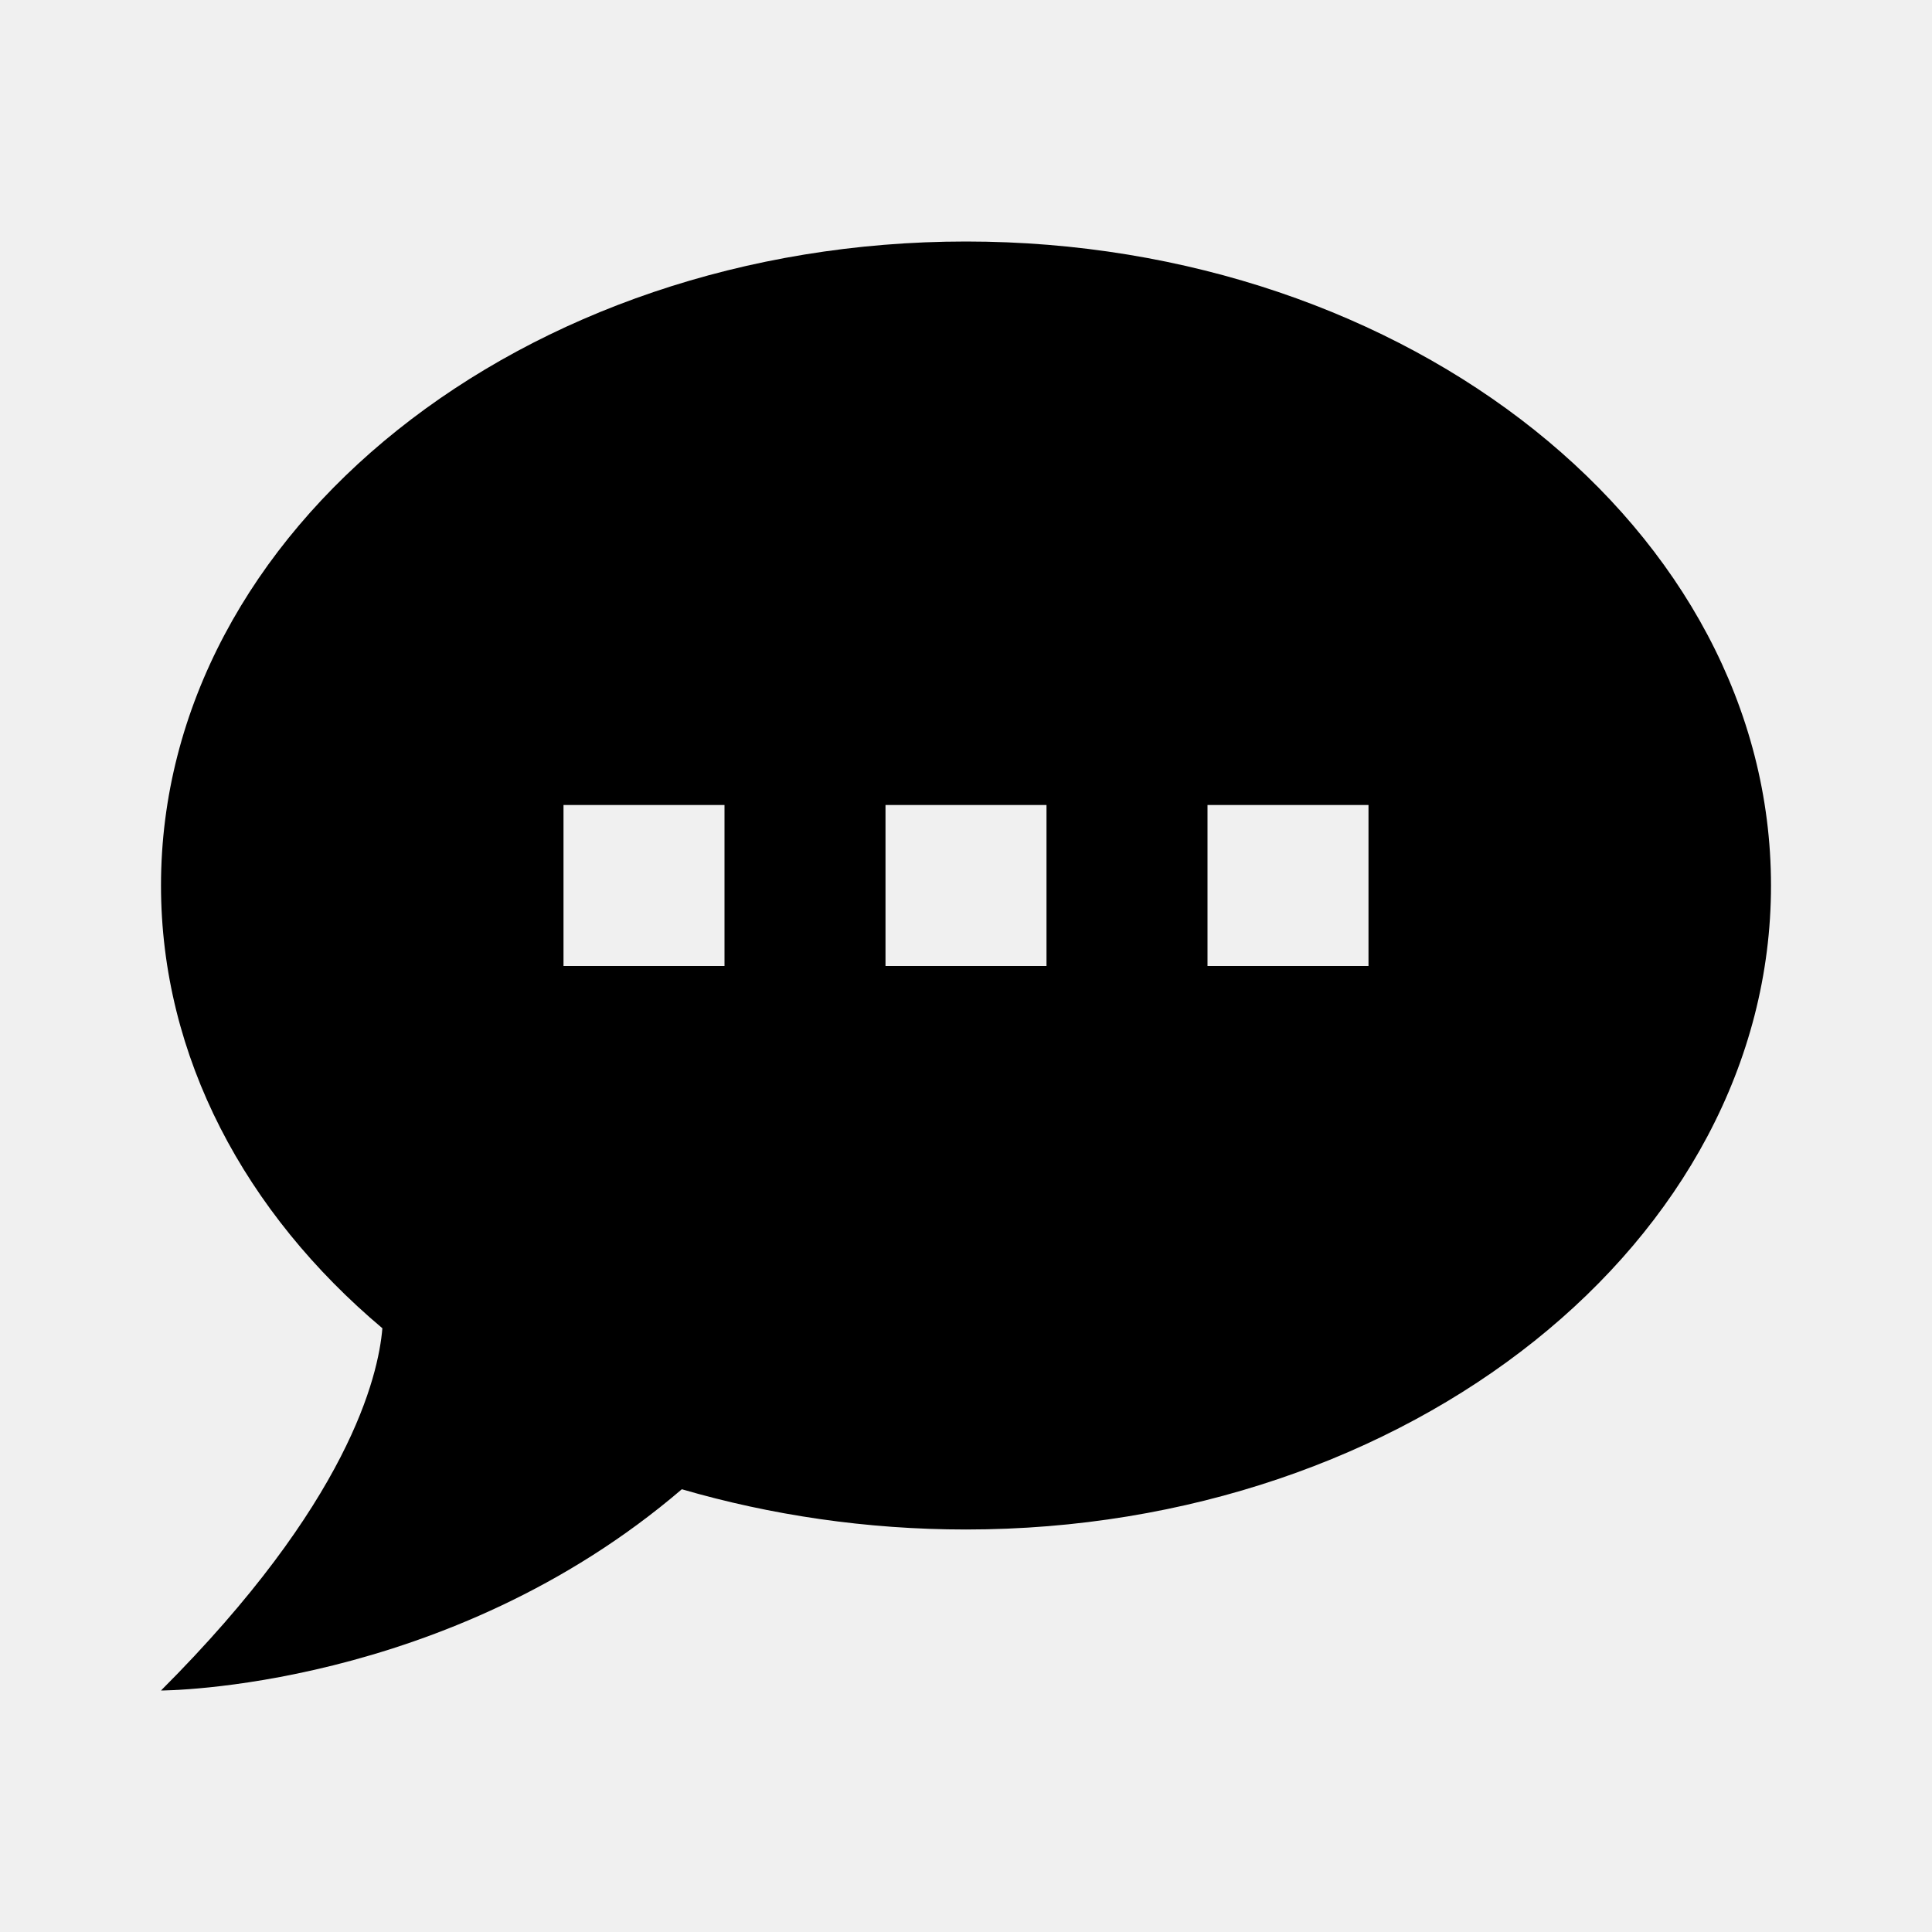
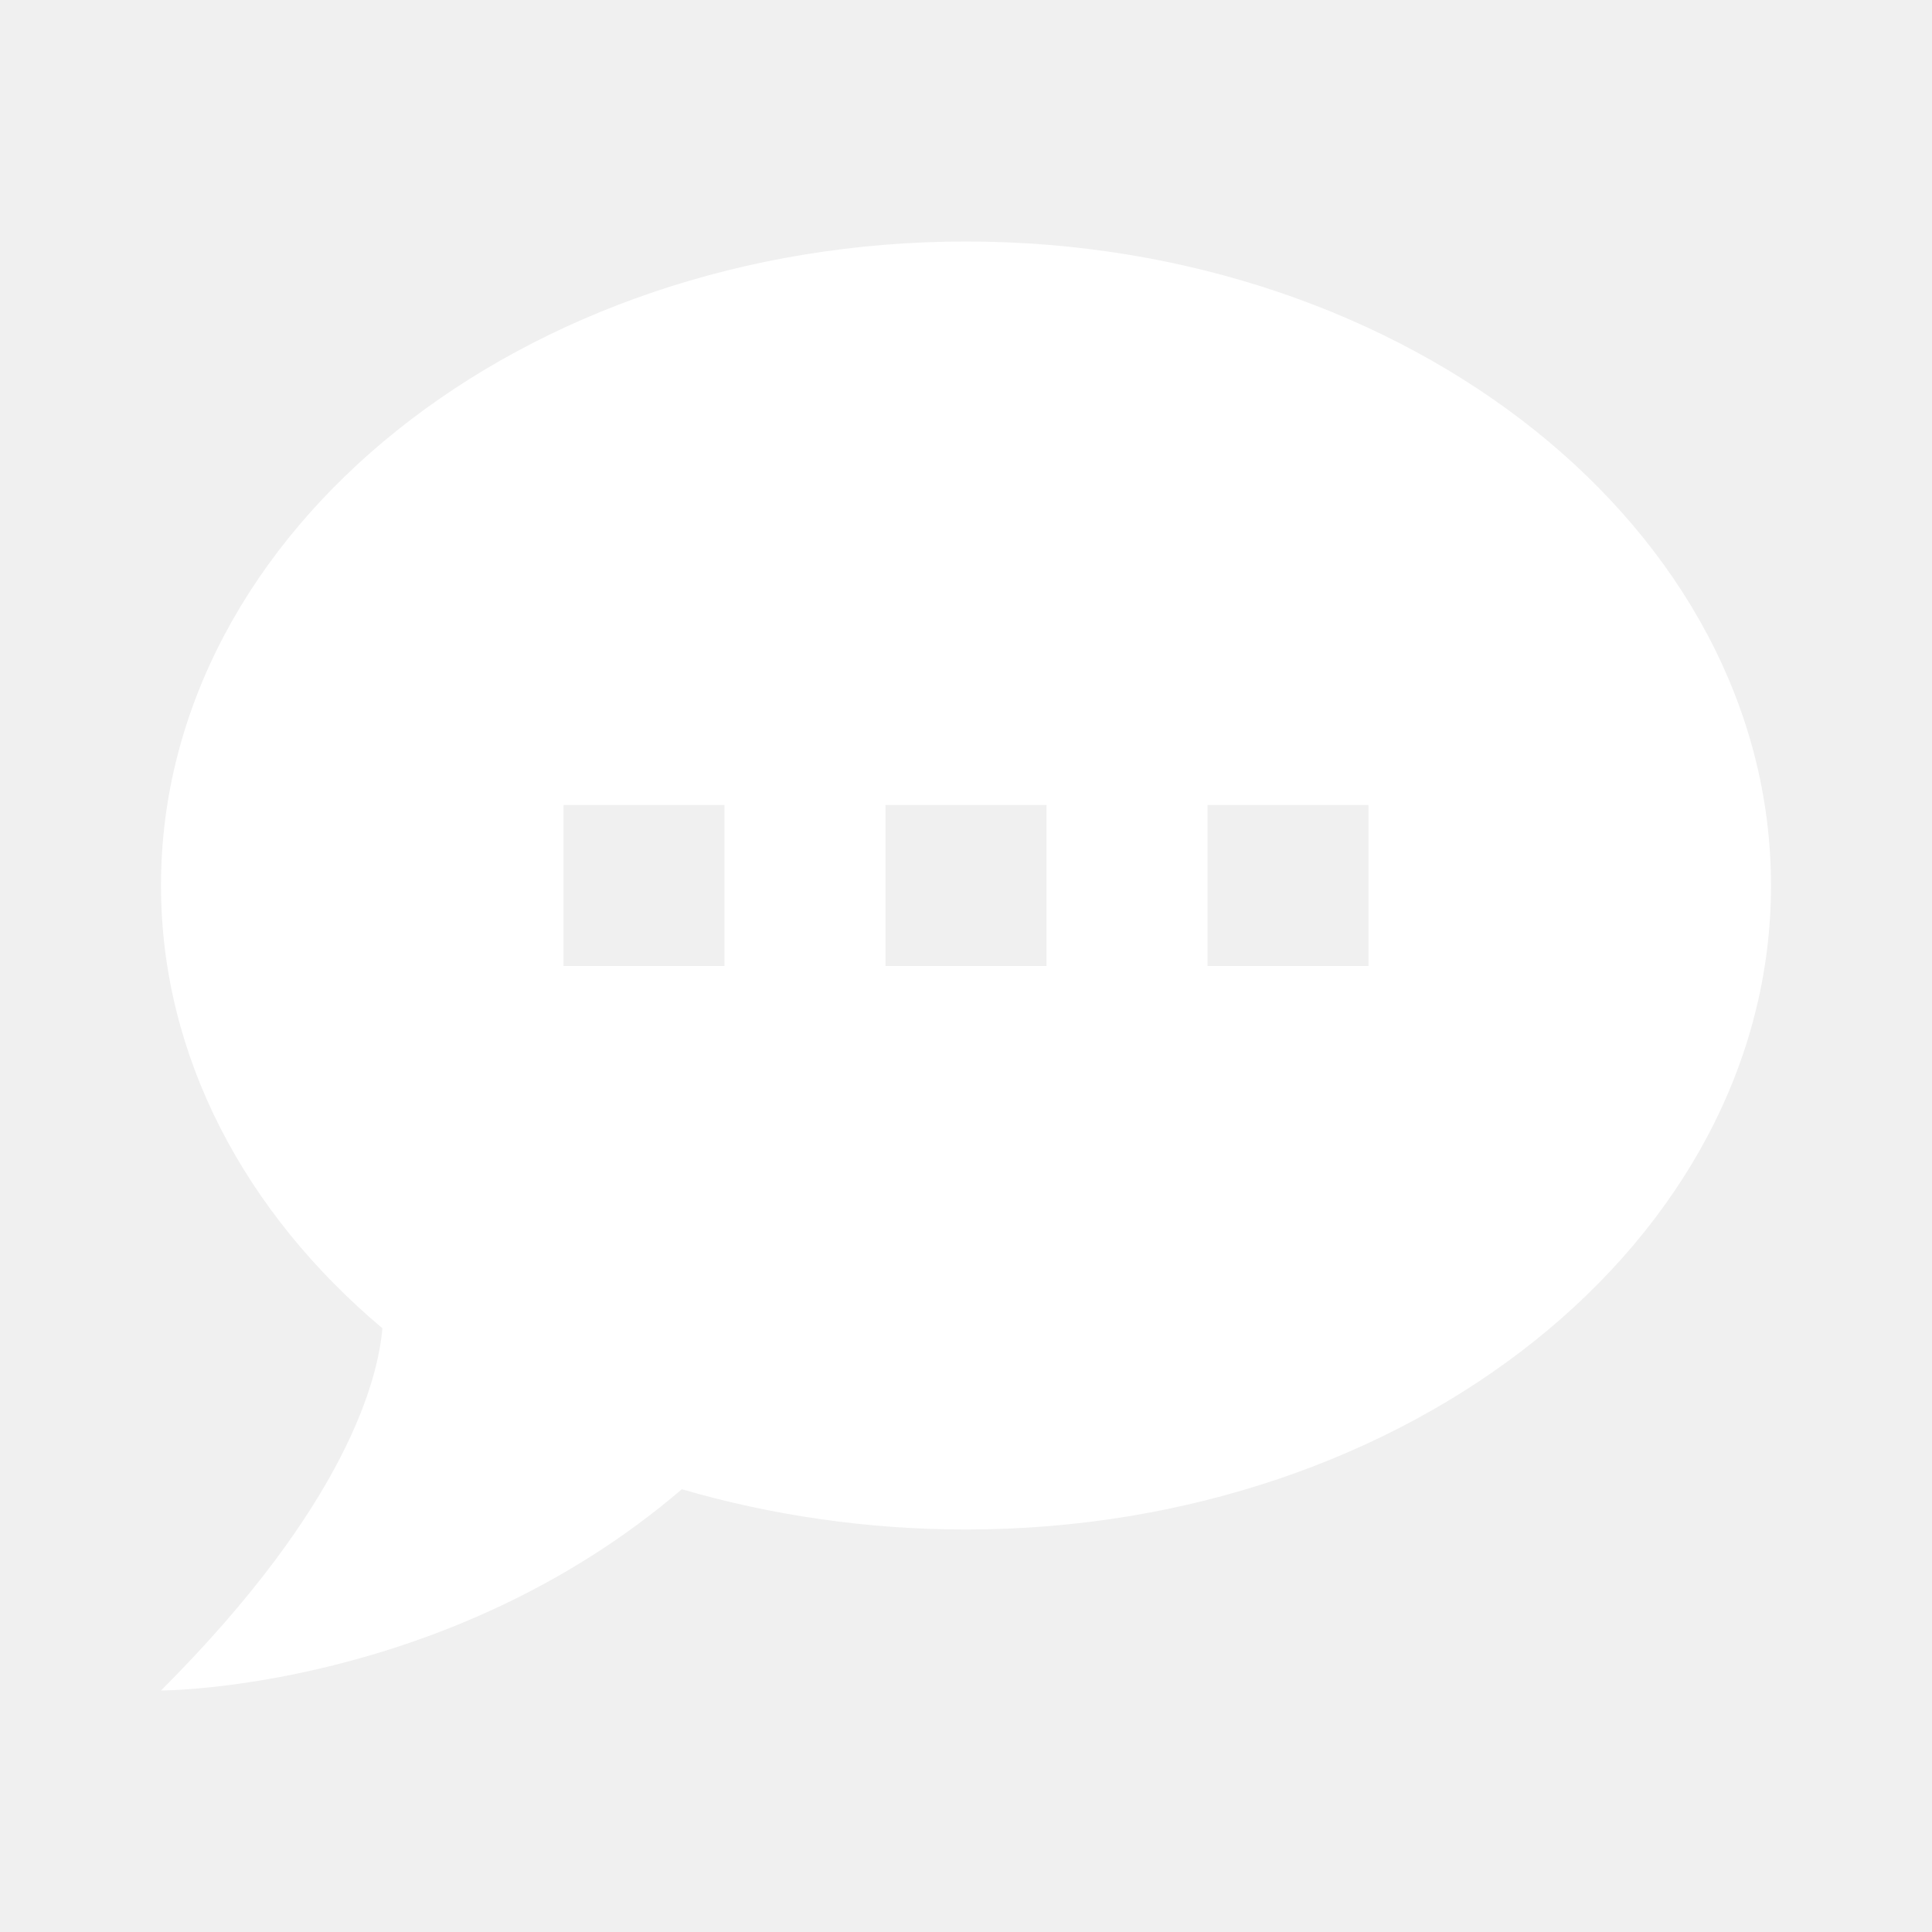
<svg xmlns="http://www.w3.org/2000/svg" viewBox="0 0 24 24">
-   <path d="M12,3C17.5,3 22,6.58 22,11C22,15.42 17.5,19 12,19C10.76,19 9.57,18.82 8.47,18.5C5.55,21 2,21 2,21C4.33,18.67 4.7,17.1 4.75,16.5C3.05,15.07 2,13.13 2,11C2,6.58 6.5,3 12,3M17,12V10H15V12H17M13,12V10H11V12H13M9,12V10H7V12H9Z" />
+   <path fill="#ffffff" d="M12,3C17.5,3 22,6.58 22,11C22,15.42 17.5,19 12,19C10.76,19 9.57,18.82 8.47,18.5C5.55,21 2,21 2,21C4.33,18.67 4.7,17.1 4.75,16.5C3.05,15.07 2,13.13 2,11C2,6.58 6.5,3 12,3M17,12V10H15V12H17M13,12V10H11V12H13M9,12V10H7V12H9Z" />
</svg>
